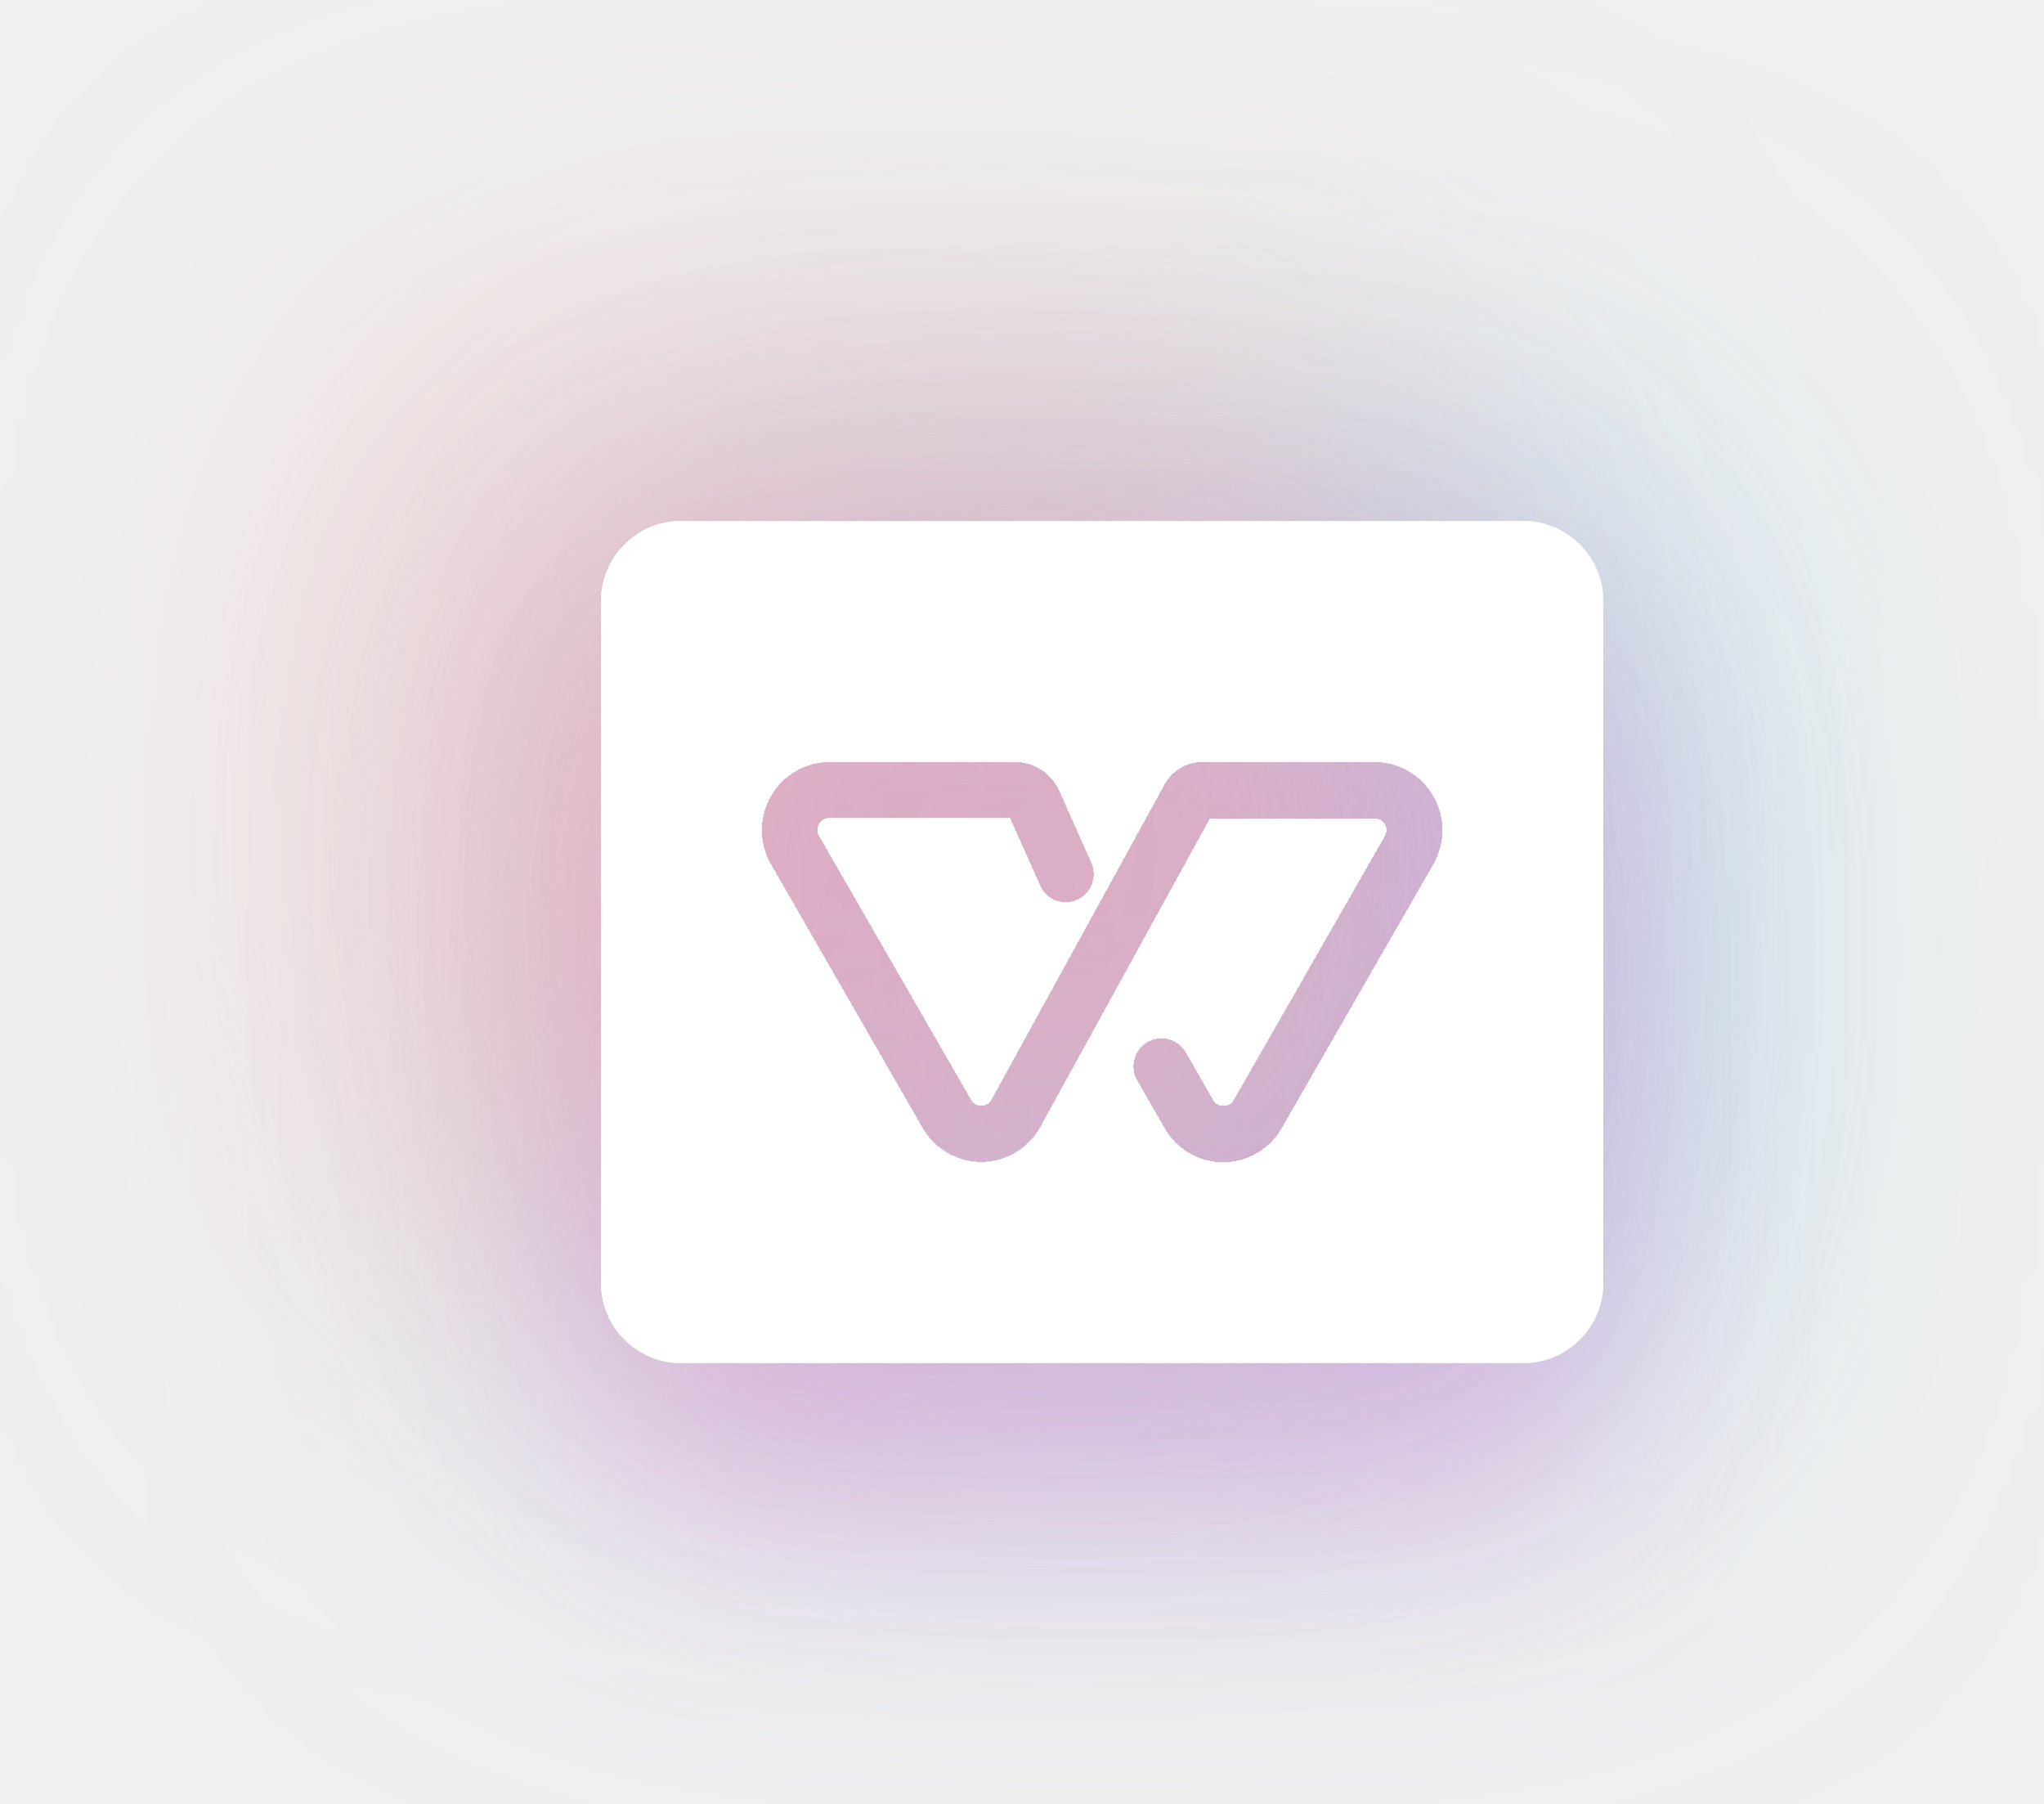
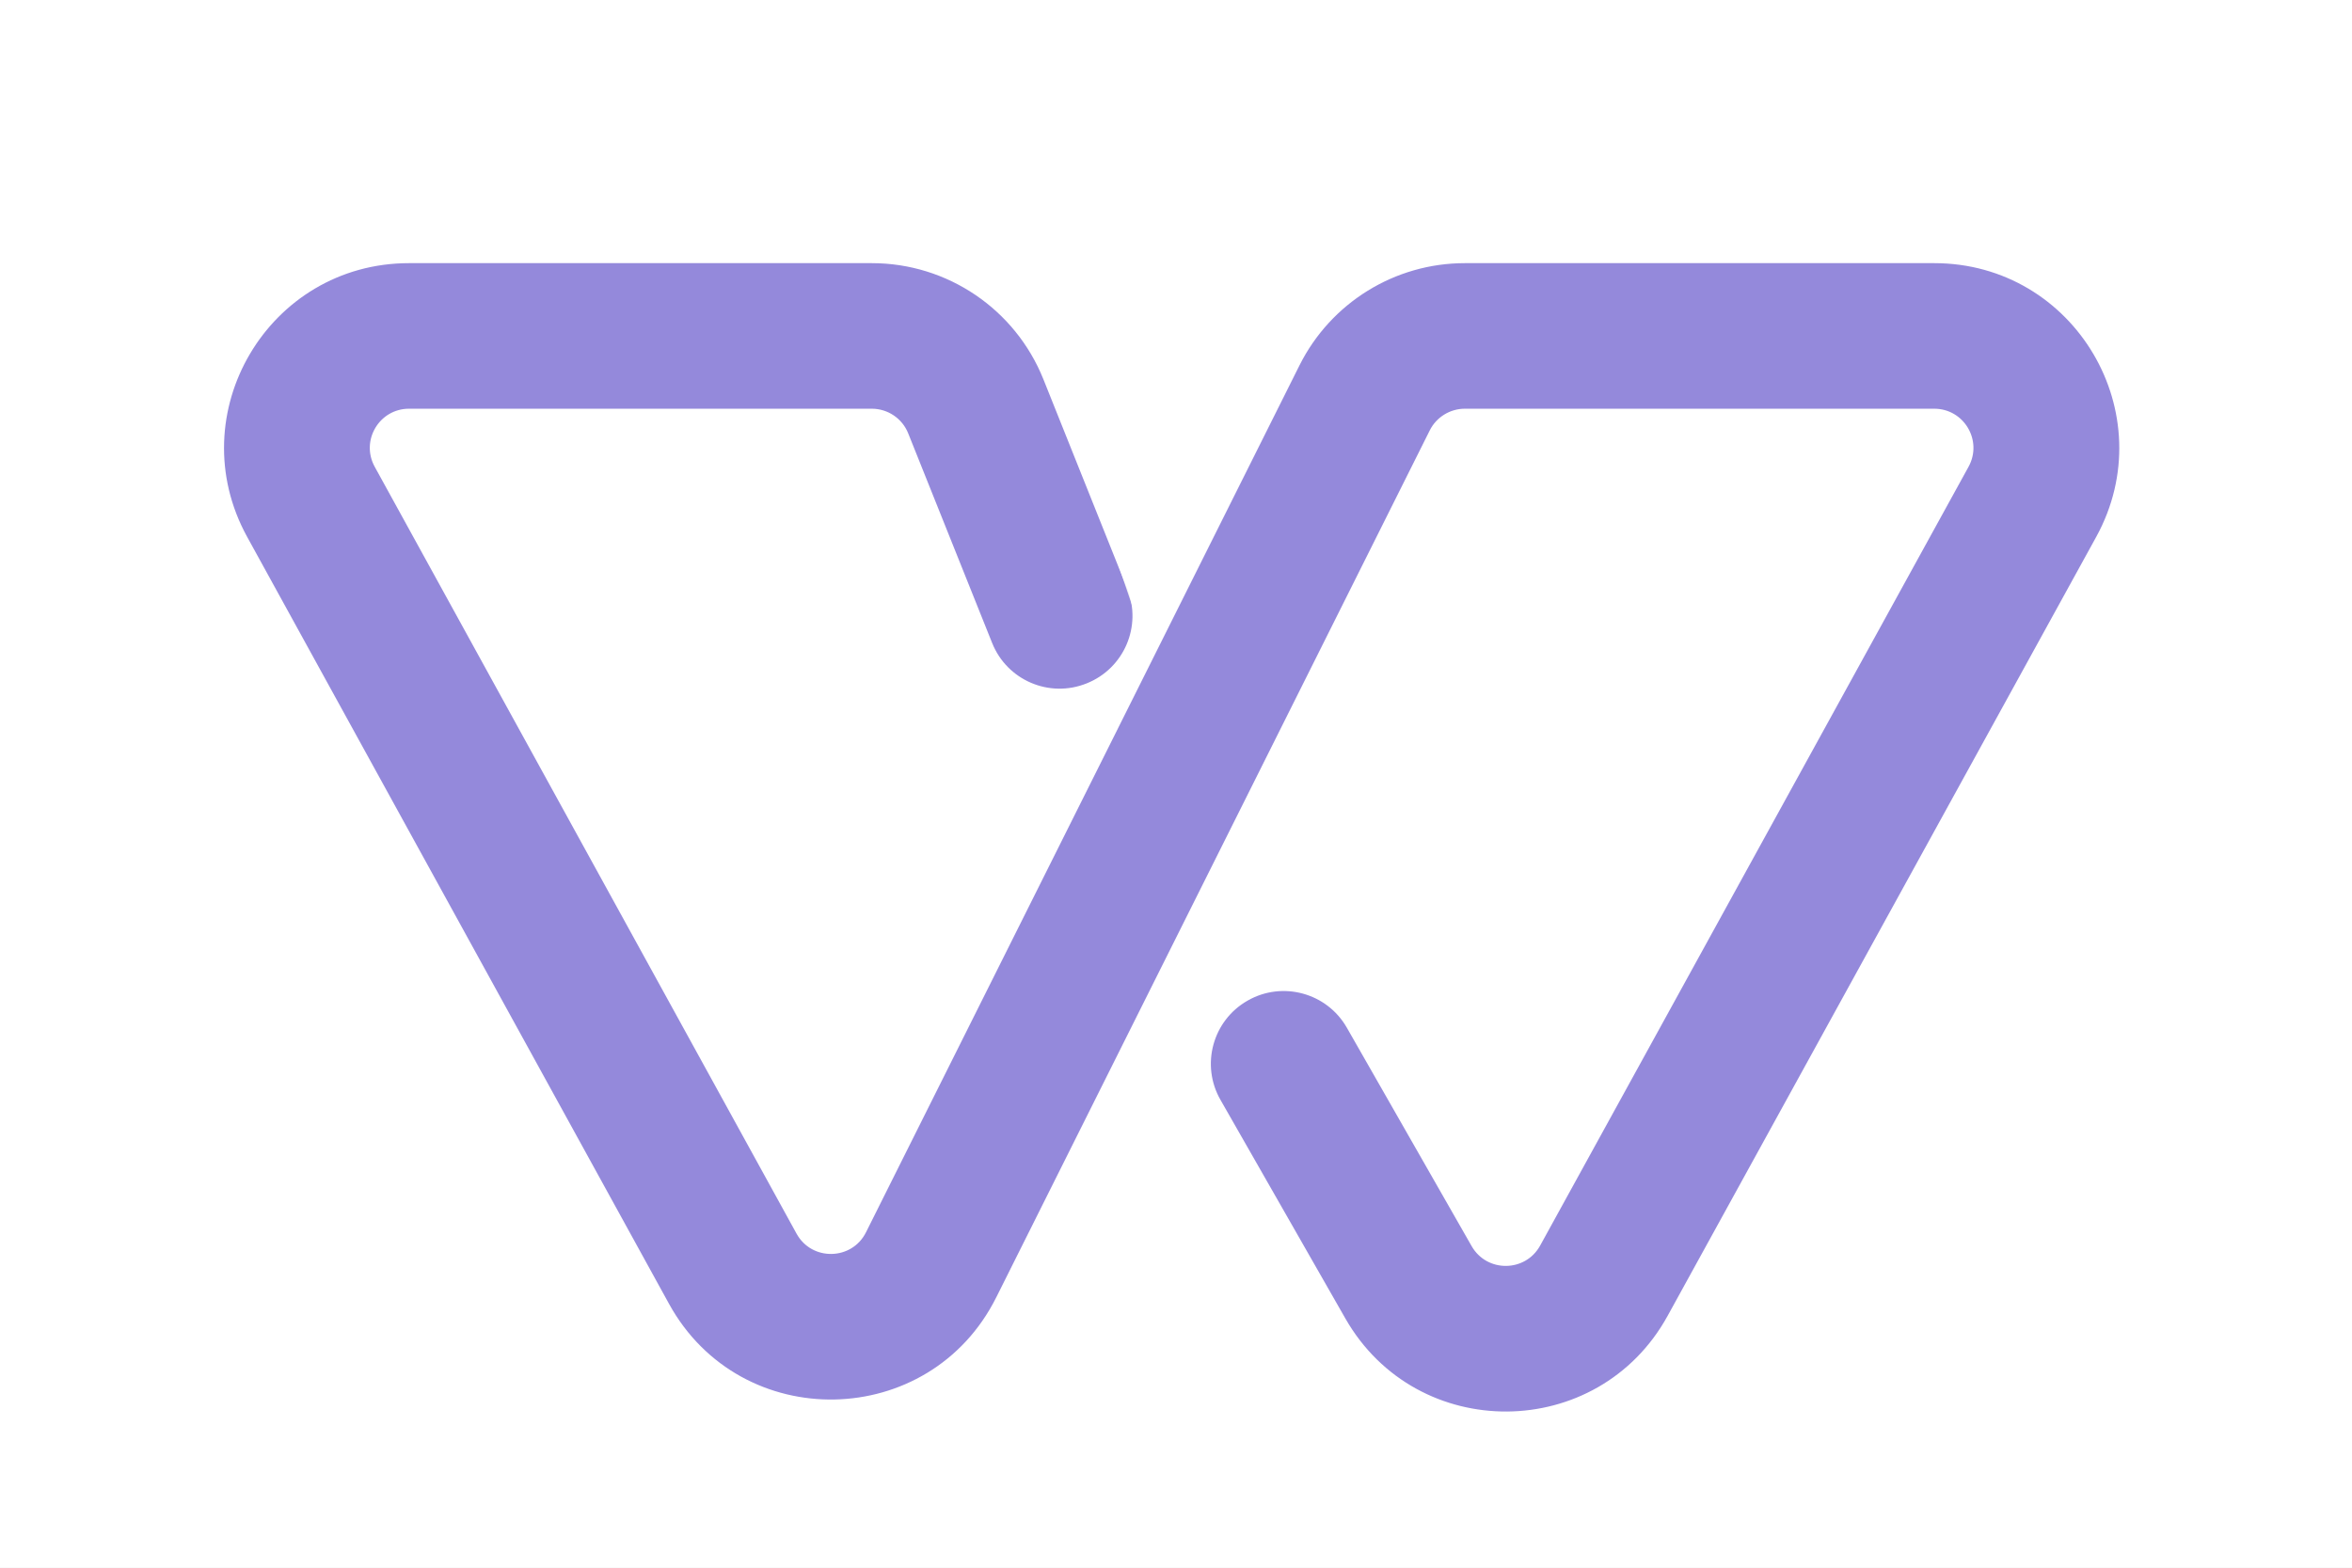
- <svg xmlns="http://www.w3.org/2000/svg" width="51" height="45" viewBox="0 0 51 45" fill="none">
-   <g filter="url(#filter0_dddd_1_430)">
-     <path fill-rule="evenodd" clip-rule="evenodd" d="M17 13C15.895 13 15 13.895 15 15V32C15 33.105 15.895 34 17 34H38C39.105 34 40 33.105 40 32V15C40 13.895 39.105 13 38 13H17ZM29.668 28.773C29.927 28.923 30.22 29.001 30.518 29C30.817 29.002 31.111 28.924 31.369 28.773C31.628 28.623 31.842 28.407 31.99 28.145L35.774 21.561C35.922 21.301 36 21.007 36 20.707C36 20.408 35.921 20.114 35.772 19.855C35.623 19.595 35.409 19.38 35.151 19.23C34.893 19.08 34.6 19 34.302 19H30C29.806 19 29.615 19.052 29.448 19.151C29.28 19.25 29.142 19.393 29.049 19.564L24.727 27.433C24.702 27.477 24.667 27.512 24.624 27.537C24.581 27.562 24.532 27.575 24.483 27.575C24.434 27.575 24.385 27.562 24.342 27.537C24.3 27.512 24.264 27.477 24.239 27.433L20.44 20.841C20.416 20.798 20.402 20.75 20.402 20.7C20.402 20.65 20.416 20.602 20.44 20.559C20.465 20.513 20.503 20.475 20.549 20.45C20.594 20.424 20.646 20.413 20.698 20.416H25.196L25.969 22.146C26.055 22.303 26.196 22.422 26.365 22.479C26.535 22.536 26.719 22.526 26.881 22.453C27.044 22.379 27.173 22.247 27.243 22.082C27.312 21.917 27.318 21.732 27.258 21.563L26.433 19.712C26.336 19.499 26.18 19.318 25.983 19.192C25.787 19.066 25.558 18.999 25.325 19H20.698C20.4 19 20.107 19.08 19.849 19.23C19.591 19.38 19.377 19.595 19.228 19.855C19.079 20.114 19 20.408 19 20.707C19 21.007 19.078 21.301 19.226 21.561L23.008 28.135C23.156 28.396 23.371 28.613 23.63 28.764C23.889 28.915 24.183 28.994 24.482 28.994C24.781 28.994 25.075 28.915 25.334 28.764C25.593 28.613 25.808 28.396 25.956 28.135L30.196 20.424H34.289C34.339 20.422 34.389 20.434 34.434 20.458C34.478 20.482 34.516 20.517 34.542 20.561C34.568 20.604 34.583 20.653 34.583 20.704C34.584 20.755 34.572 20.805 34.547 20.849L30.776 27.433C30.754 27.478 30.719 27.515 30.676 27.541C30.633 27.566 30.583 27.578 30.534 27.576C30.482 27.579 30.43 27.568 30.384 27.543C30.338 27.517 30.301 27.479 30.276 27.433L29.606 26.268C29.561 26.184 29.5 26.11 29.426 26.05C29.352 25.99 29.267 25.946 29.175 25.92C29.084 25.894 28.988 25.887 28.894 25.898C28.8 25.91 28.709 25.941 28.627 25.988C28.544 26.036 28.473 26.1 28.415 26.176C28.358 26.252 28.317 26.339 28.294 26.432C28.271 26.524 28.266 26.62 28.281 26.715C28.296 26.809 28.329 26.899 28.379 26.98L29.049 28.145C29.196 28.406 29.41 28.623 29.668 28.773Z" fill="white" />
-   </g>
-   <defs>
-     <filter id="filter0_dddd_1_430" x="0" y="0" width="51" height="45" filterUnits="userSpaceOnUse" color-interpolation-filters="sRGB">
-       <feFlood flood-opacity="0" result="BackgroundImageFix" />
-       <feColorMatrix in="SourceAlpha" type="matrix" values="0 0 0 0 0 0 0 0 0 0 0 0 0 0 0 0 0 0 127 0" result="hardAlpha" />
-       <feOffset />
-       <feGaussianBlur stdDeviation="5.5" />
-       <feComposite in2="hardAlpha" operator="out" />
-       <feColorMatrix type="matrix" values="0 0 0 0 0.216 0 0 0 0 0.82 0 0 0 0 0.898 0 0 0 0.5 0" />
-       <feBlend mode="normal" in2="BackgroundImageFix" result="effect1_dropShadow_1_430" />
-       <feColorMatrix in="SourceAlpha" type="matrix" values="0 0 0 0 0 0 0 0 0 0 0 0 0 0 0 0 0 0 127 0" result="hardAlpha" />
-       <feOffset />
-       <feGaussianBlur stdDeviation="4" />
-       <feComposite in2="hardAlpha" operator="out" />
-       <feColorMatrix type="matrix" values="0 0 0 0 0.58 0 0 0 0 0.537 0 0 0 0 0.859 0 0 0 0.4 0" />
-       <feBlend mode="normal" in2="effect1_dropShadow_1_430" result="effect2_dropShadow_1_430" />
-       <feColorMatrix in="SourceAlpha" type="matrix" values="0 0 0 0 0 0 0 0 0 0 0 0 0 0 0 0 0 0 127 0" result="hardAlpha" />
-       <feOffset dy="4" />
-       <feGaussianBlur stdDeviation="3" />
-       <feComposite in2="hardAlpha" operator="out" />
-       <feColorMatrix type="matrix" values="0 0 0 0 0.949 0 0 0 0 0.467 0 0 0 0 0.816 0 0 0 0.33 0" />
-       <feBlend mode="normal" in2="effect2_dropShadow_1_430" result="effect3_dropShadow_1_430" />
-       <feColorMatrix in="SourceAlpha" type="matrix" values="0 0 0 0 0 0 0 0 0 0 0 0 0 0 0 0 0 0 127 0" result="hardAlpha" />
-       <feOffset dx="-5" dy="-3" />
-       <feGaussianBlur stdDeviation="5" />
-       <feComposite in2="hardAlpha" operator="out" />
-       <feColorMatrix type="matrix" values="0 0 0 0 1 0 0 0 0 0.654 0 0 0 0 0.654 0 0 0 0.65 0" />
-       <feBlend mode="normal" in2="effect3_dropShadow_1_430" result="effect4_dropShadow_1_430" />
-       <feBlend mode="normal" in="SourceGraphic" in2="effect4_dropShadow_1_430" result="shape" />
-     </filter>
-   </defs>
+ <svg xmlns="http://www.w3.org/2000/svg" width="21" height="14" viewBox="0 0 21 14" fill="none">
+   <rect x="1" y="2" width="8" height="2" fill="#9489DB" />
+   <path fill-rule="evenodd" clip-rule="evenodd" d="M9.681 6.482C9.289 6.615 8.863 6.405 8.73 6.012L7.79 3.241C7.657 2.849 7.867 2.423 8.259 2.29C8.651 2.157 9.077 2.367 9.21 2.759L10.15 5.531C10.284 5.923 10.073 6.349 9.681 6.482Z" fill="#9489DB" />
+   <path fill-rule="evenodd" clip-rule="evenodd" d="M7.451 13.469C7.059 13.602 6.633 13.392 6.5 13L1.579 3.982C1.446 3.59 1.657 3.164 2.049 3.031C2.441 2.898 3.367 3.608 3.5 4L7.92 12.518C8.053 12.91 7.843 13.336 7.451 13.469Z" fill="#9489DB" />
+   <path fill-rule="evenodd" clip-rule="evenodd" d="M7.5 13C7.96 13.117 8.432 12.903 8.554 12.522L13.705 2.777C13.827 2.396 13.552 1.993 13.092 1.876C12.631 1.759 11.625 2.468 11.503 2.849L7.102 11.165C6.98 11.546 7.04 12.883 7.5 13Z" fill="#9489DB" />
+   <rect x="11" y="2" width="8" height="2" fill="#9489DB" />
+   <path fill-rule="evenodd" clip-rule="evenodd" d="M13.665 12.665C14.17 12.787 14.685 12.577 14.815 12.197L20.36 2.495C20.489 2.115 20.184 1.708 19.678 1.586C19.172 1.465 18.077 2.164 17.947 2.544L13.21 10.824C13.08 11.204 13.159 12.544 13.665 12.665Z" fill="#9489DB" />
+   <path fill-rule="evenodd" clip-rule="evenodd" d="M13.615 13.051C13.188 13.323 12.622 13.198 12.35 12.771L10.427 9.755C10.155 9.328 10.281 8.762 10.708 8.49C11.134 8.218 11.701 8.343 11.973 8.77L13.896 11.786C14.168 12.213 14.042 12.779 13.615 13.051Z" fill="#9489DB" />
+   <path fill-rule="evenodd" clip-rule="evenodd" d="M21 0H0V14H21V0ZM3.652 2.35C2.397 2.35 1.602 3.695 2.207 4.795L5.973 11.643C6.614 12.809 8.3 12.776 8.895 11.586L12.766 3.843C12.825 3.725 12.947 3.65 13.079 3.65H17.27C17.536 3.65 17.705 3.935 17.576 4.169L13.751 11.124C13.619 11.363 13.276 11.366 13.14 11.129L12.025 9.177C11.847 8.866 11.45 8.758 11.139 8.936C10.827 9.114 10.719 9.511 10.897 9.822L12.012 11.774C12.651 12.893 14.269 12.88 14.89 11.75L18.716 4.795C19.32 3.695 18.525 2.35 17.27 2.35H13.079C12.454 2.35 11.883 2.703 11.603 3.262L7.732 11.005C7.606 11.257 7.248 11.264 7.112 11.017L3.346 4.169C3.217 3.935 3.386 3.65 3.652 3.65H7.784C7.927 3.65 8.056 3.737 8.109 3.87L8.858 5.741C8.991 6.075 9.369 6.237 9.702 6.103C10.036 5.97 10.198 5.592 10.065 5.259L9.316 3.387C9.065 2.761 8.459 2.35 7.784 2.35H3.652Z" fill="white" />
</svg>
